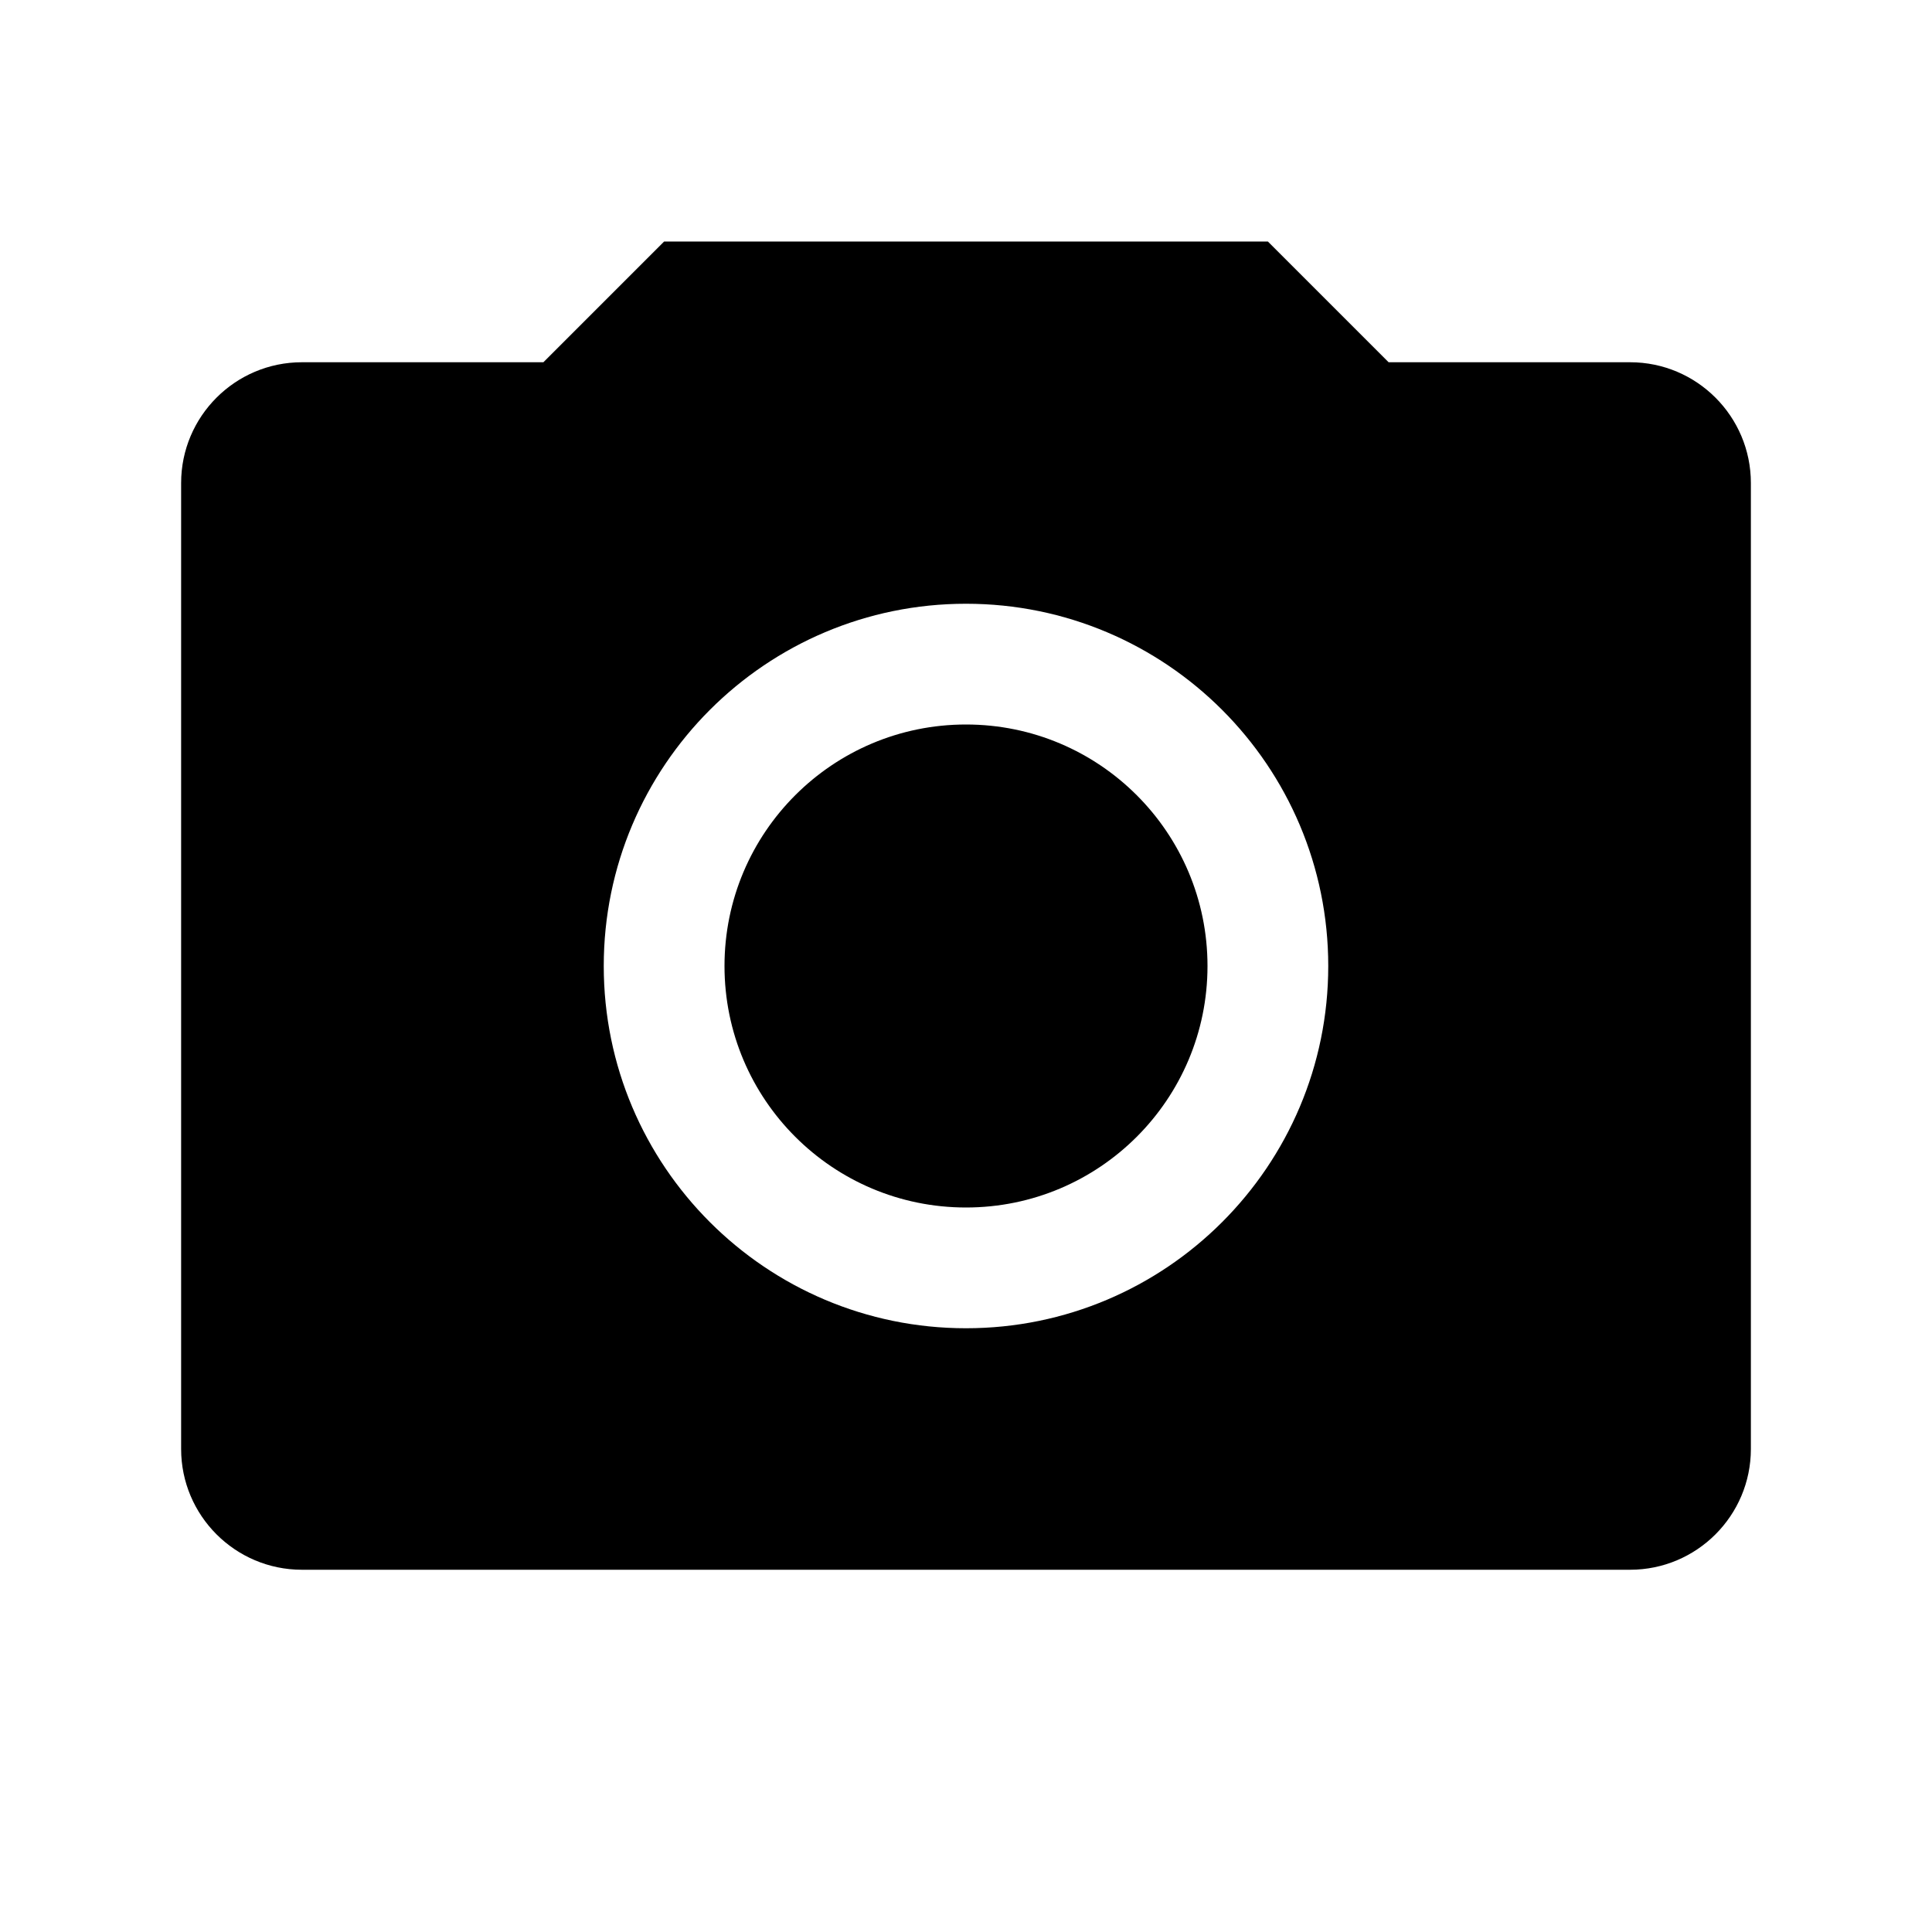
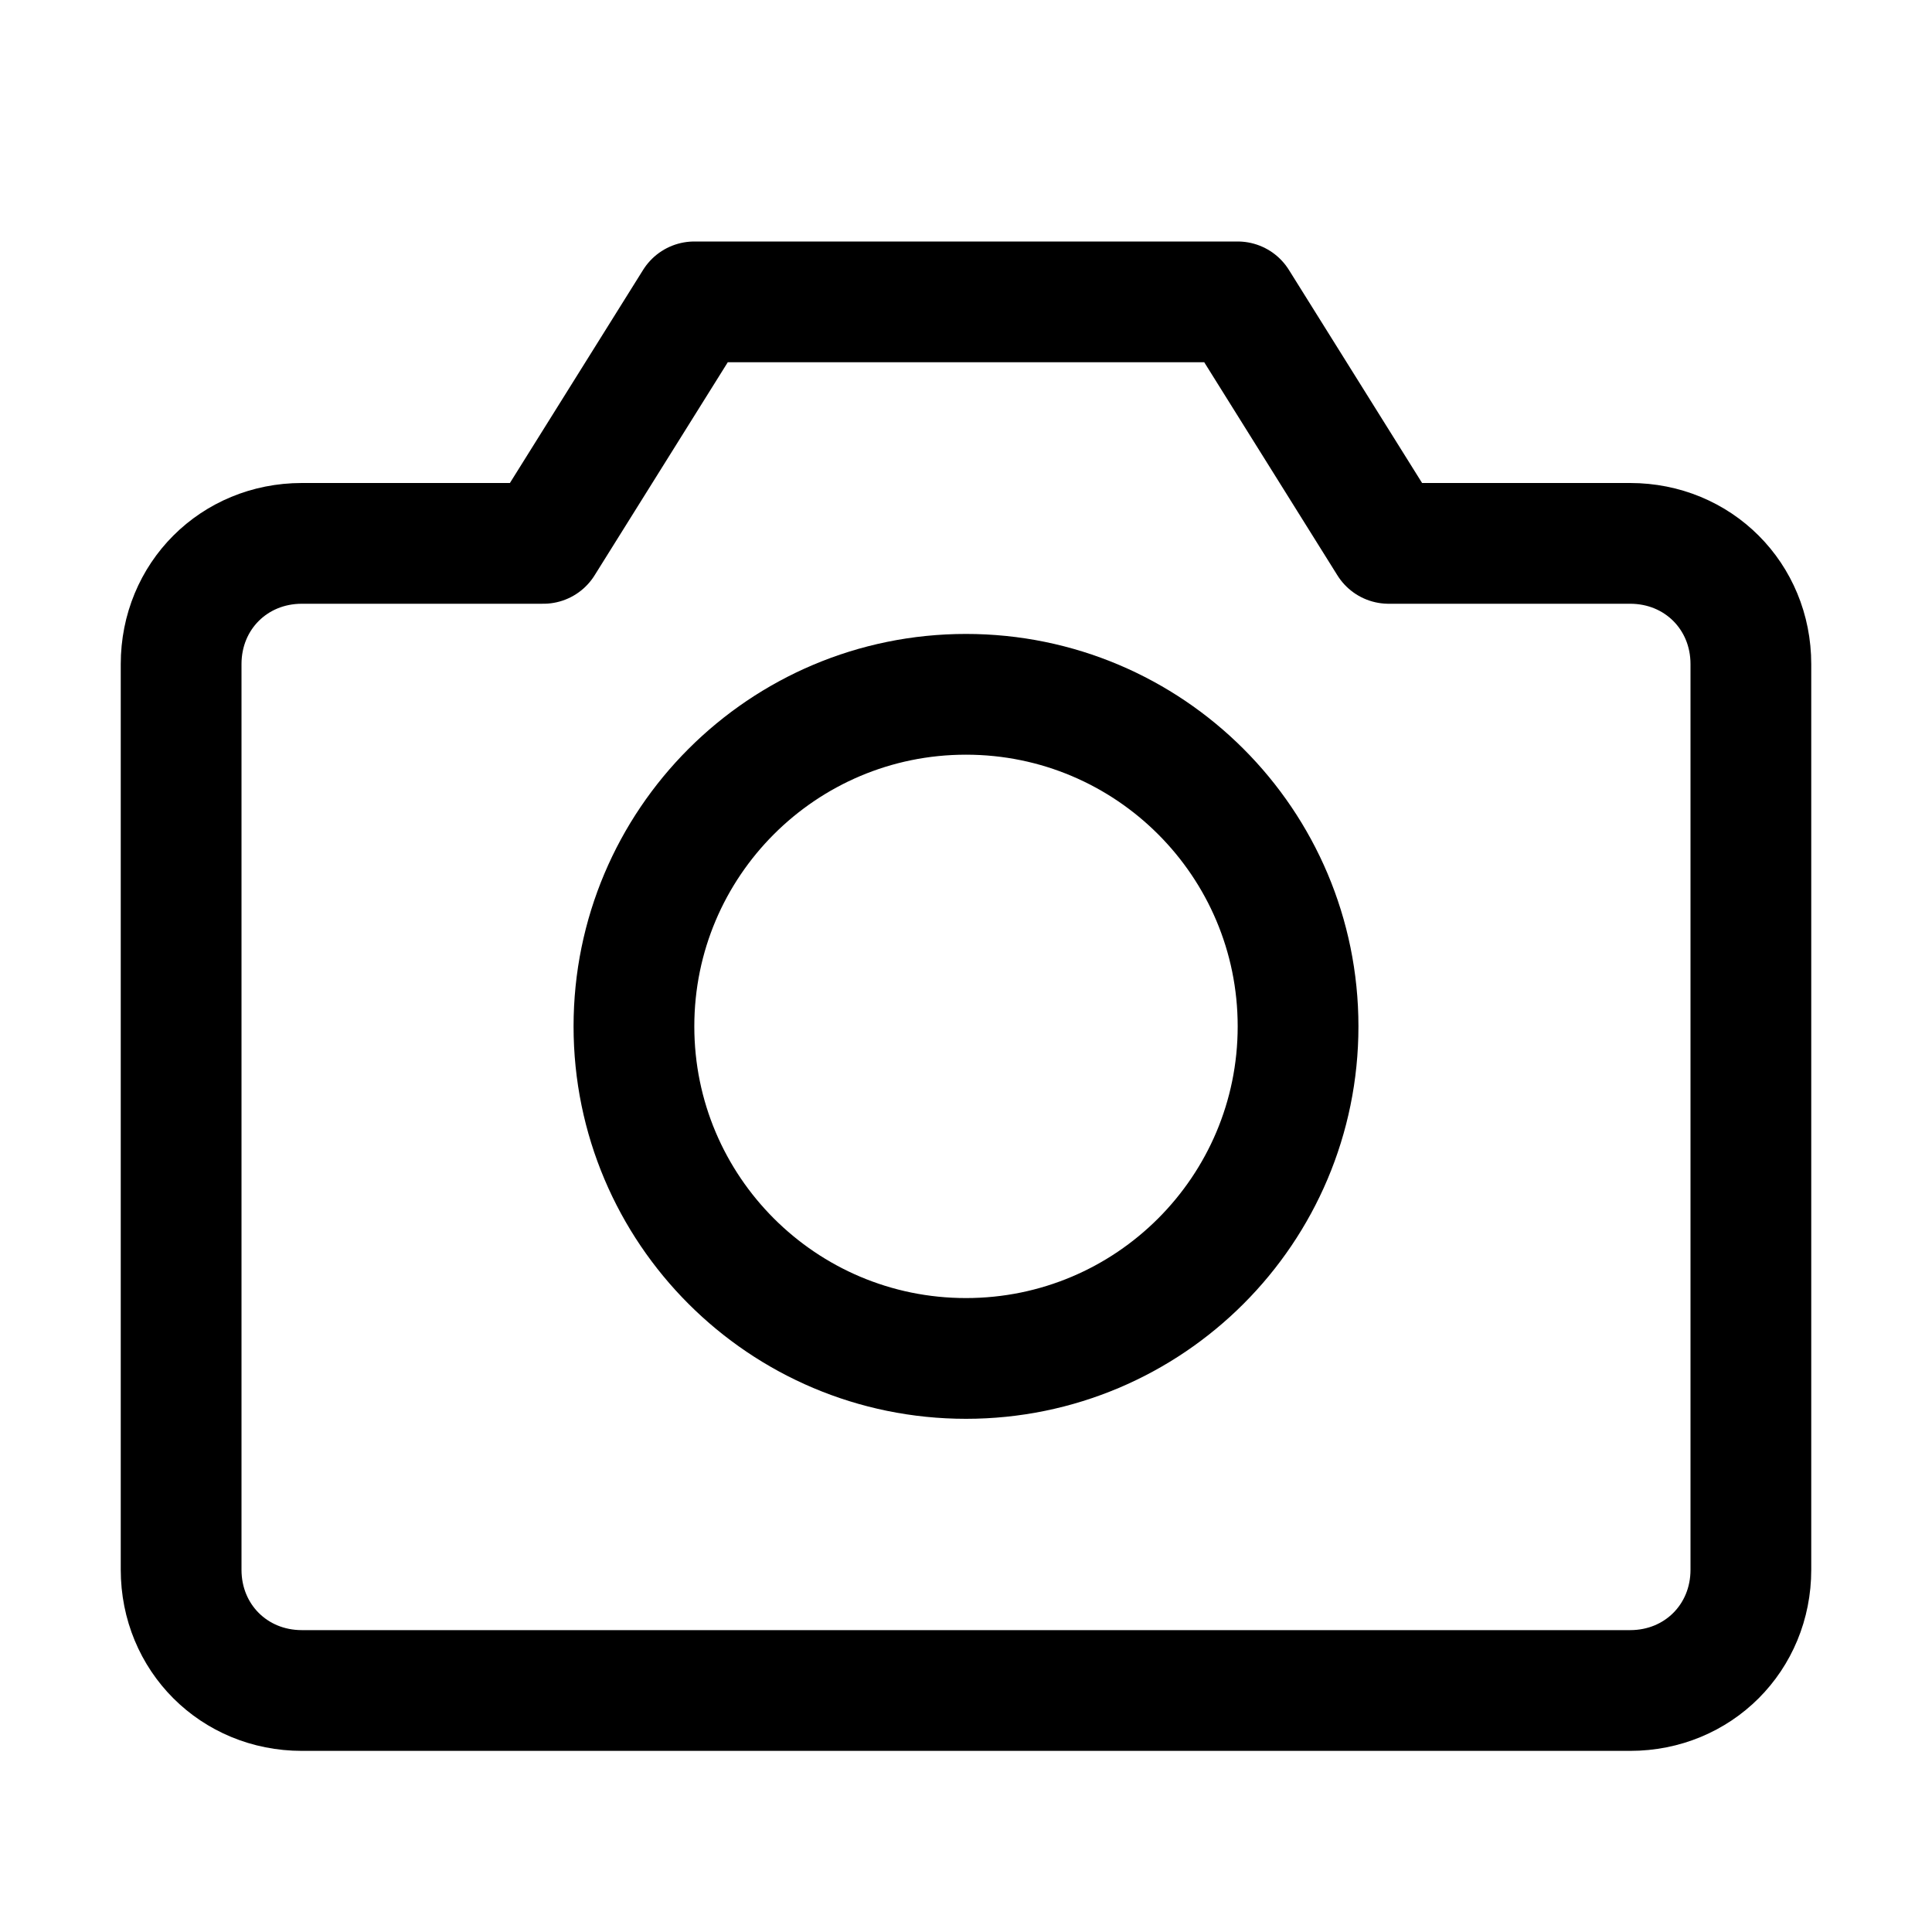
- <svg xmlns="http://www.w3.org/2000/svg" viewBox="0 0 1024 1024" width="1024" height="1024">
-   <path d="M864 192H736L672 128H352l-64 64H160c-35.3 0-64 28.7-64 64v512c0 35.3 28.7 64 64 64h704c35.3 0 64-28.7 64-64V256c0-35.3-28.7-64-64-64zM512 704c-106 0-192-86-192-192s86-192 192-192 192 86 192 192-86 192-192 192zm0-320c-70.7 0-128 57.3-128 128s57.3 128 128 128 128-57.3 128-128-57.3-128-128-128z" />
+ <svg xmlns="http://www.w3.org/2000/svg" viewBox="0 0 1024 1024" fill="none" stroke="black" stroke-width="64" stroke-linecap="round" stroke-linejoin="round">
+   <path d="M160 288h128l80-128h288l80 128h128c36 0 64 28 64 64v480c0 36-28 64-64 64H160c-36 0-64-28-64-64V352c0-36 28-64 64-64z" />
+   <circle cx="512" cy="544" r="176" />
</svg>
